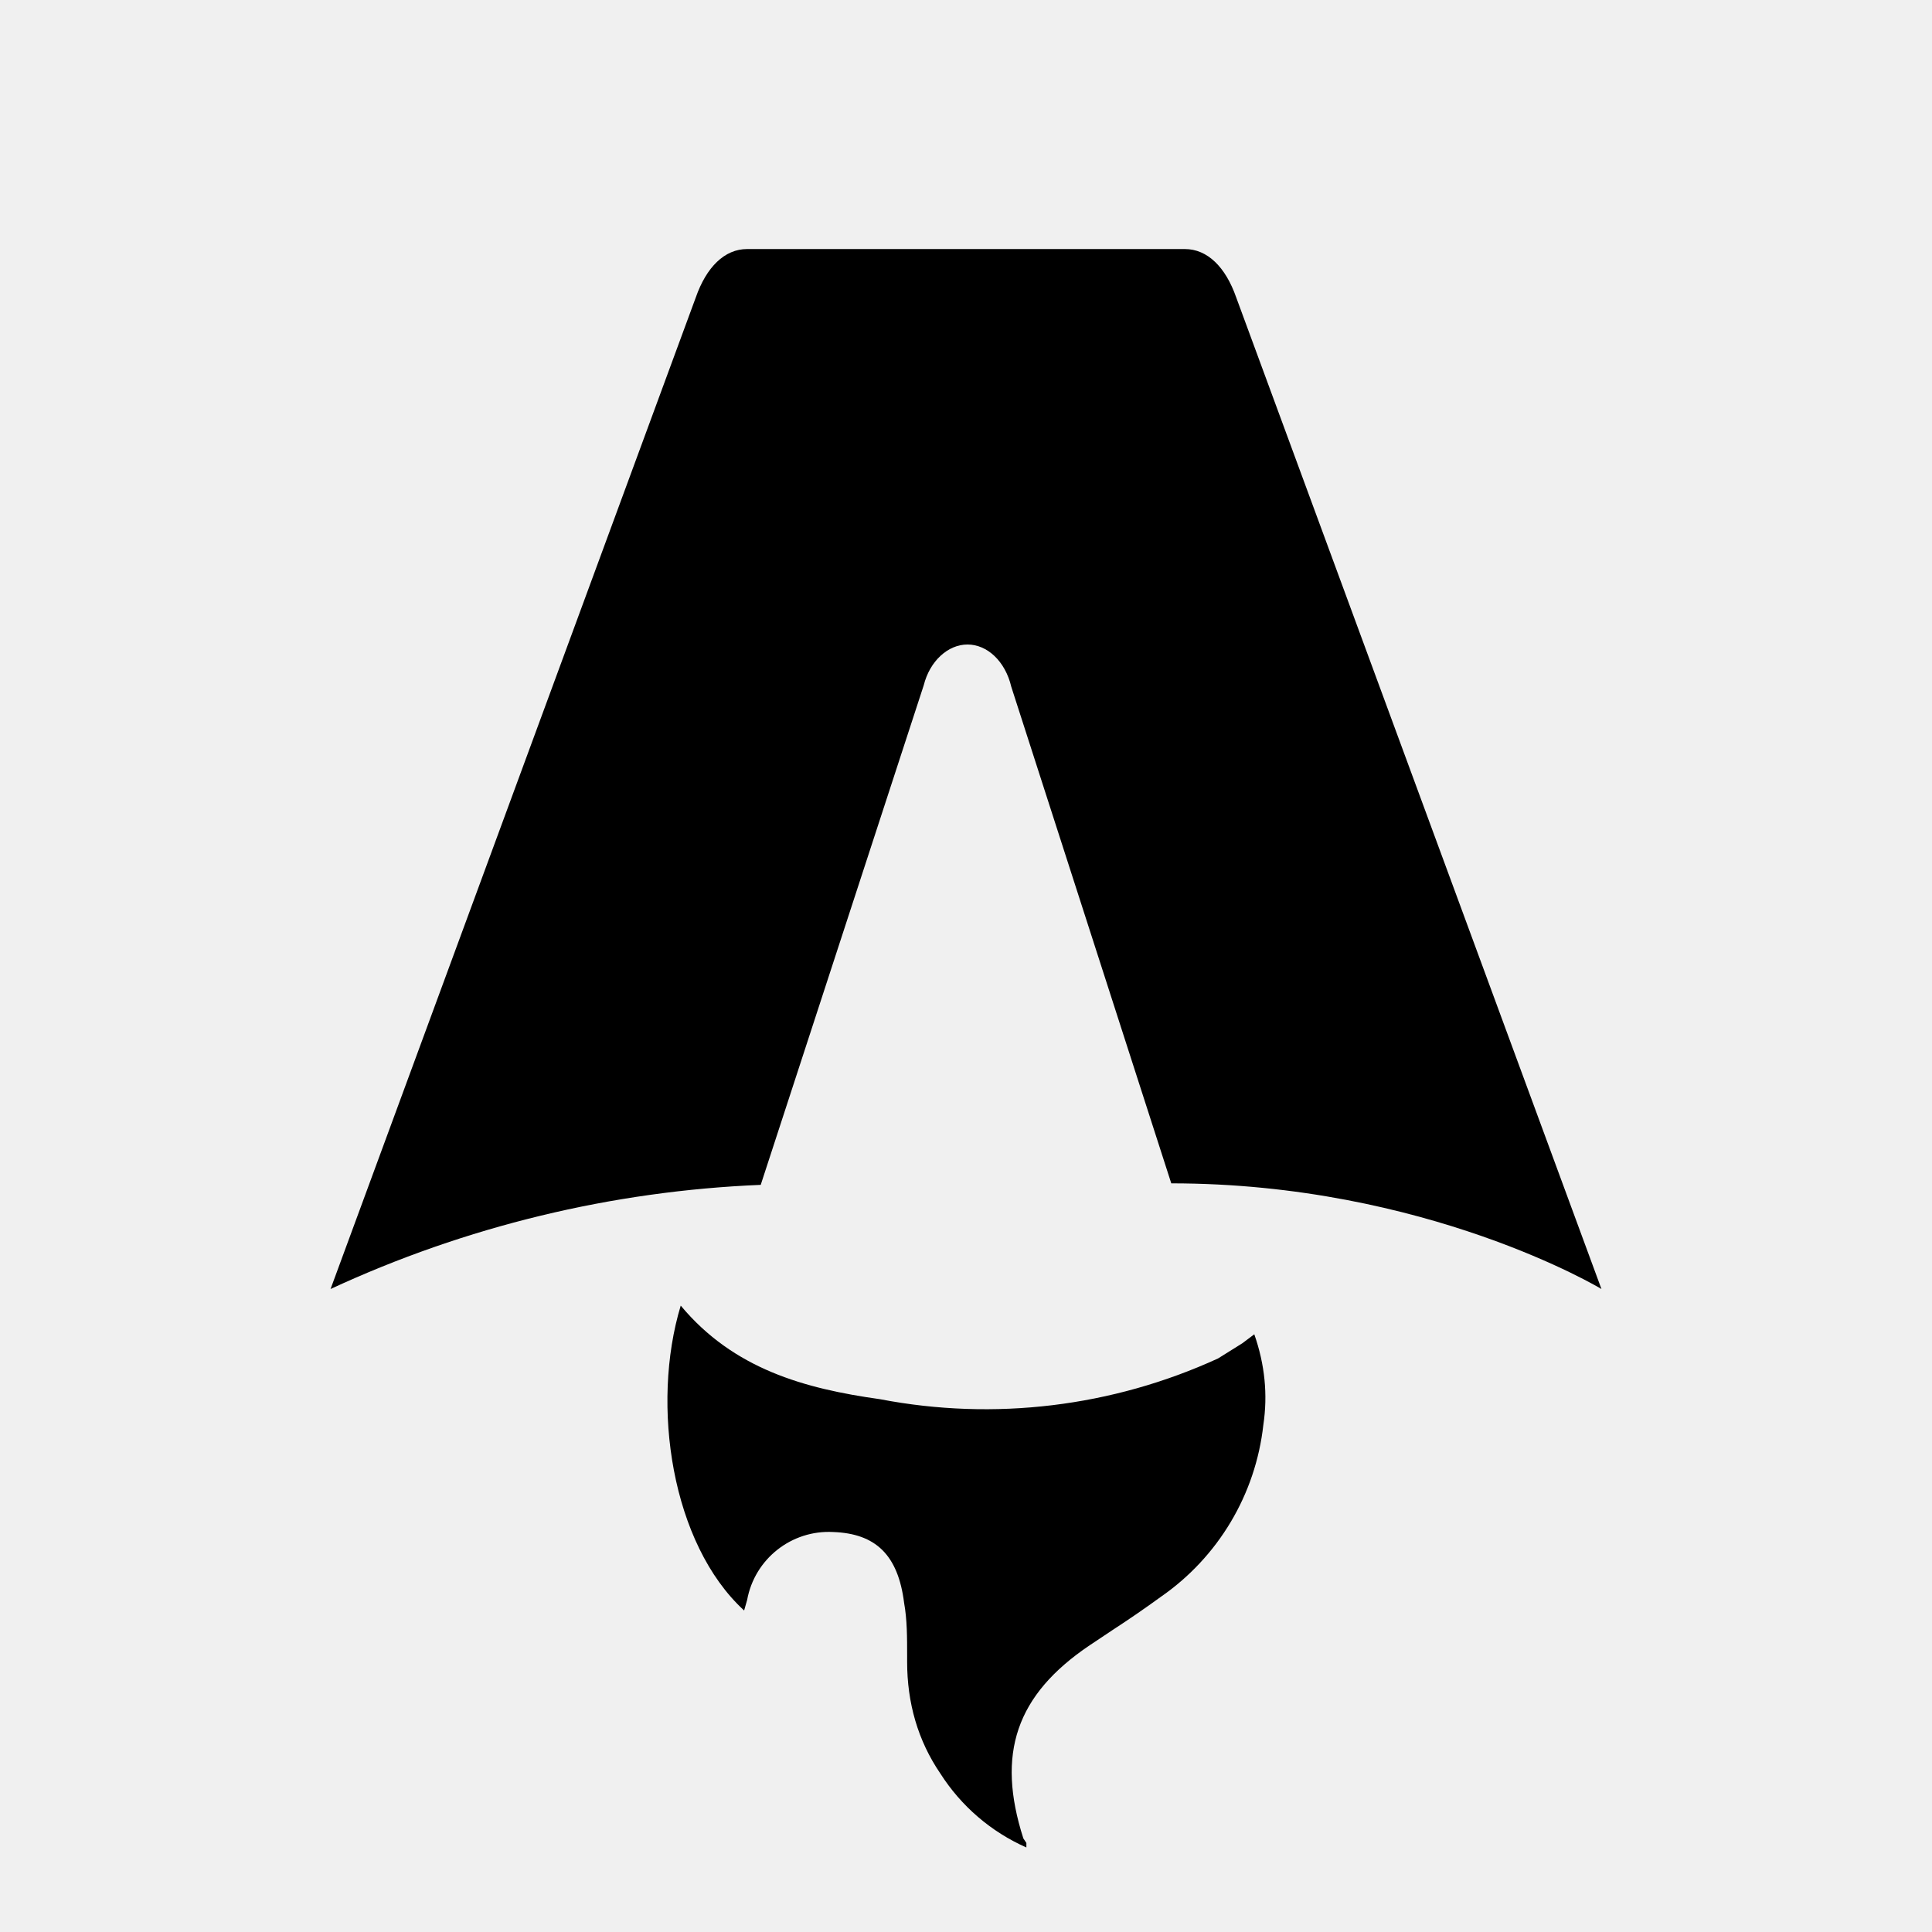
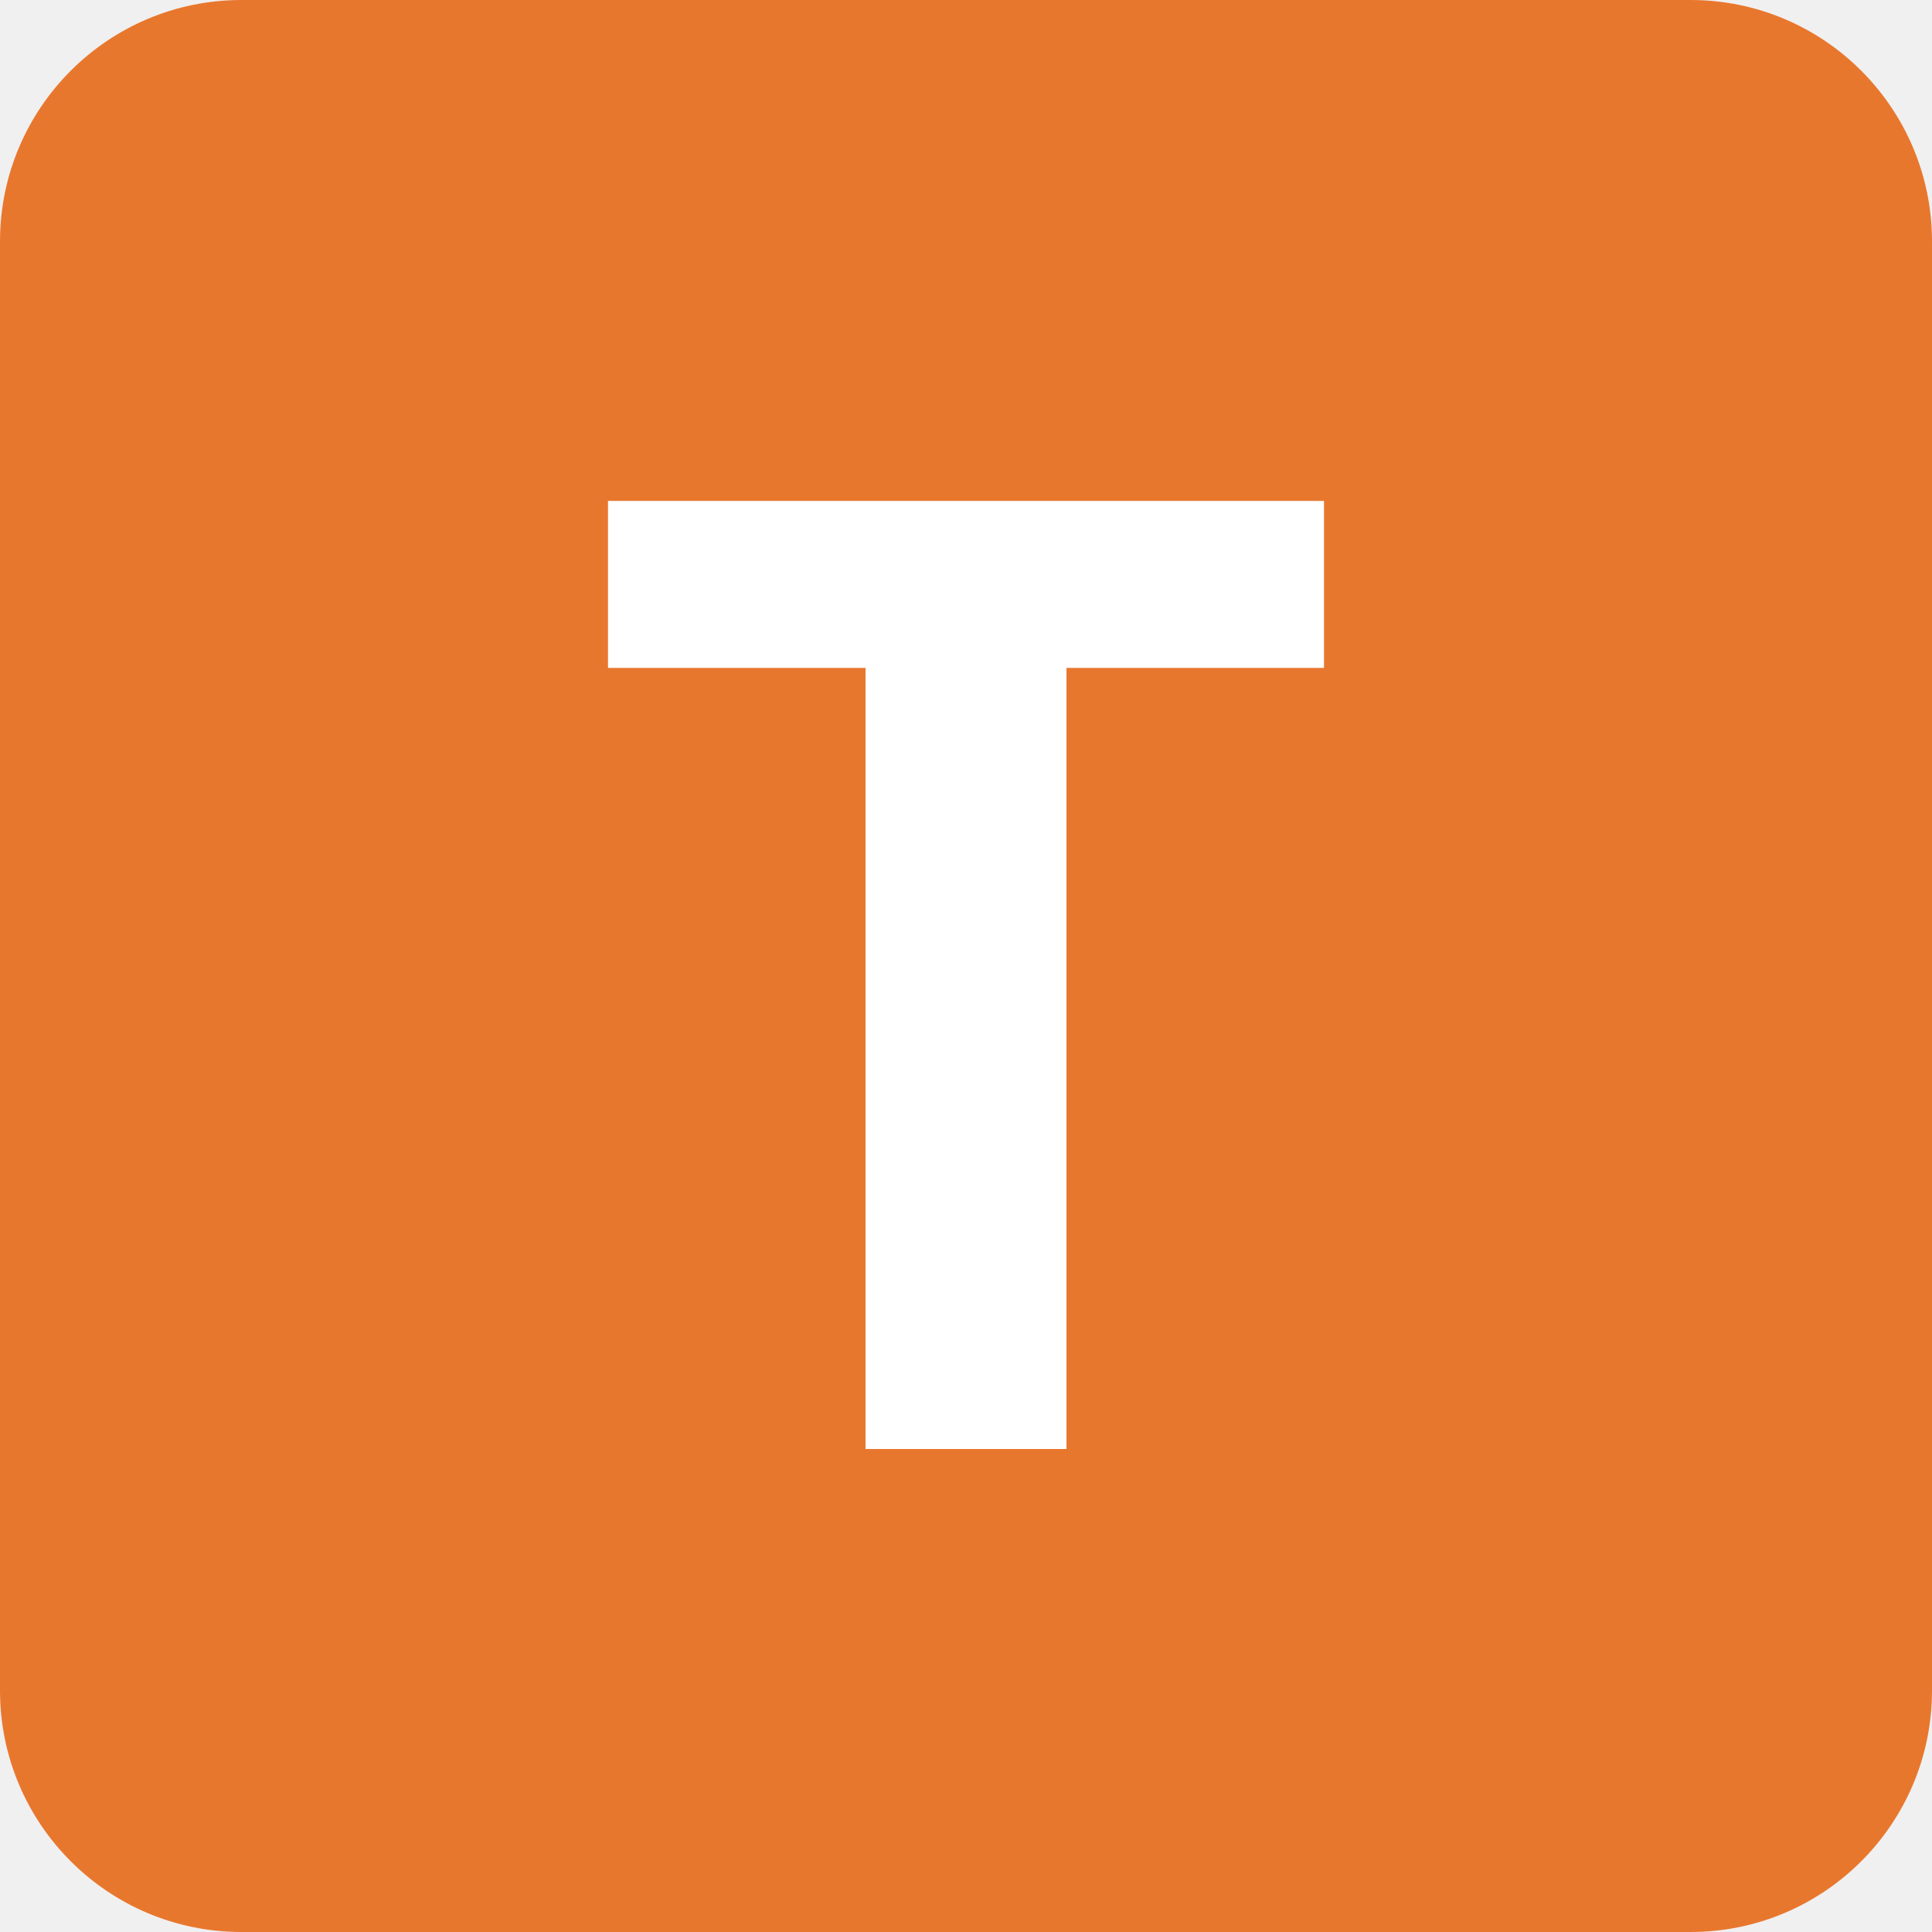
- <svg xmlns="http://www.w3.org/2000/svg" fill="none" viewBox="0 0 128 128">
-   <path d="M50.4 78.5a75.1 75.1 0 0 0-28.5 6.9l24.2-65.7c.7-2 1.9-3.2 3.4-3.2h29c1.5 0 2.7 1.2 3.4 3.2l24.2 65.7s-11.6-7-28.5-7L67 45.5c-.4-1.7-1.6-2.8-2.9-2.8-1.3 0-2.5 1.1-2.9 2.7L50.4 78.5Zm-1.1 28.2Zm-4.2-20.2c-2 6.6-.6 15.8 4.2 20.2a17.5 17.5 0 0 1 .2-.7 5.5 5.5 0 0 1 5.7-4.5c2.8.1 4.3 1.5 4.7 4.7.2 1.1.2 2.3.2 3.5v.4c0 2.7.7 5.2 2.2 7.4a13 13 0 0 0 5.7 4.9v-.3l-.2-.3c-1.8-5.6-.5-9.5 4.4-12.8l1.5-1a73 73 0 0 0 3.2-2.2 16 16 0 0 0 6.8-11.4c.3-2 .1-4-.6-6l-.8.6-1.6 1a37 37 0 0 1-22.4 2.7c-5-.7-9.7-2-13.2-6.2Z" />
-   <style>
-         path { fill: #000; }
-         @media (prefers-color-scheme: dark) {
-             path { fill: #FFF; }
-         }
-     </style>
+ <svg xmlns="http://www.w3.org/2000/svg" viewBox="0 0 32 32">
+   <rect width="32" height="32" rx="4" fill="#E8772E" />
+   <text x="16" y="24" text-anchor="middle" font-family="Arial Black,sans-serif" font-weight="900" font-size="22" fill="white">T</text>
</svg>
